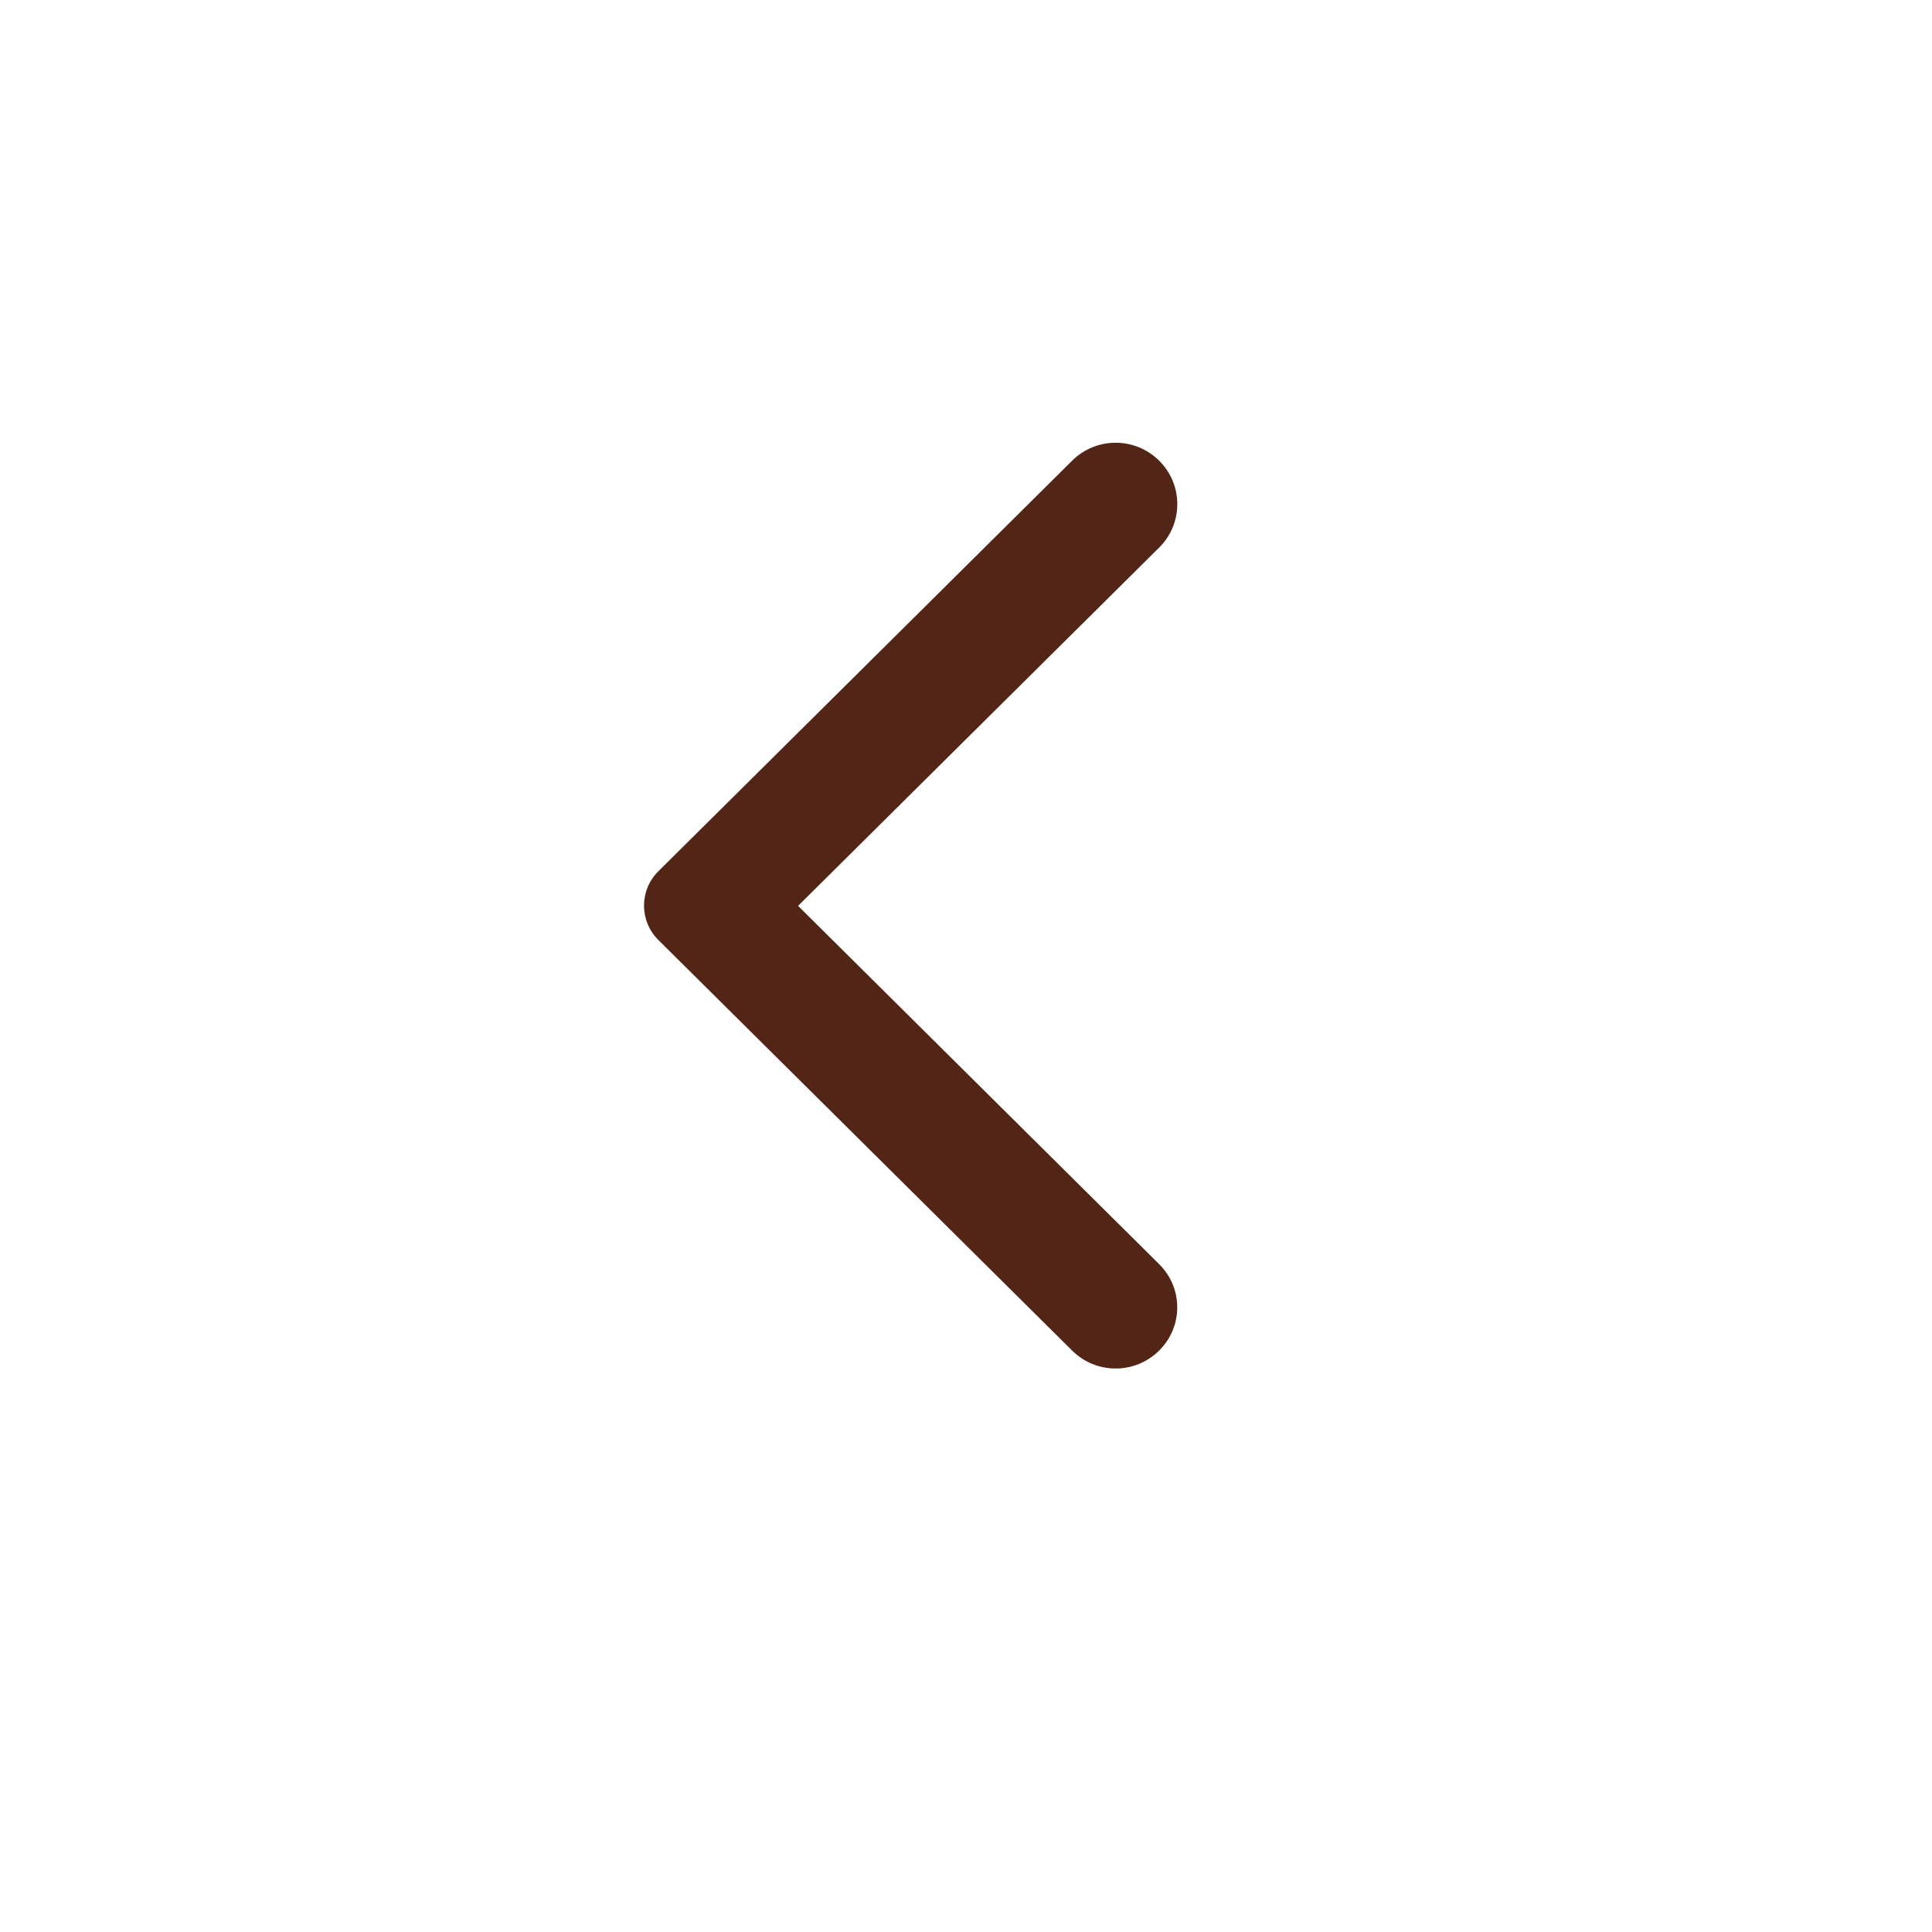
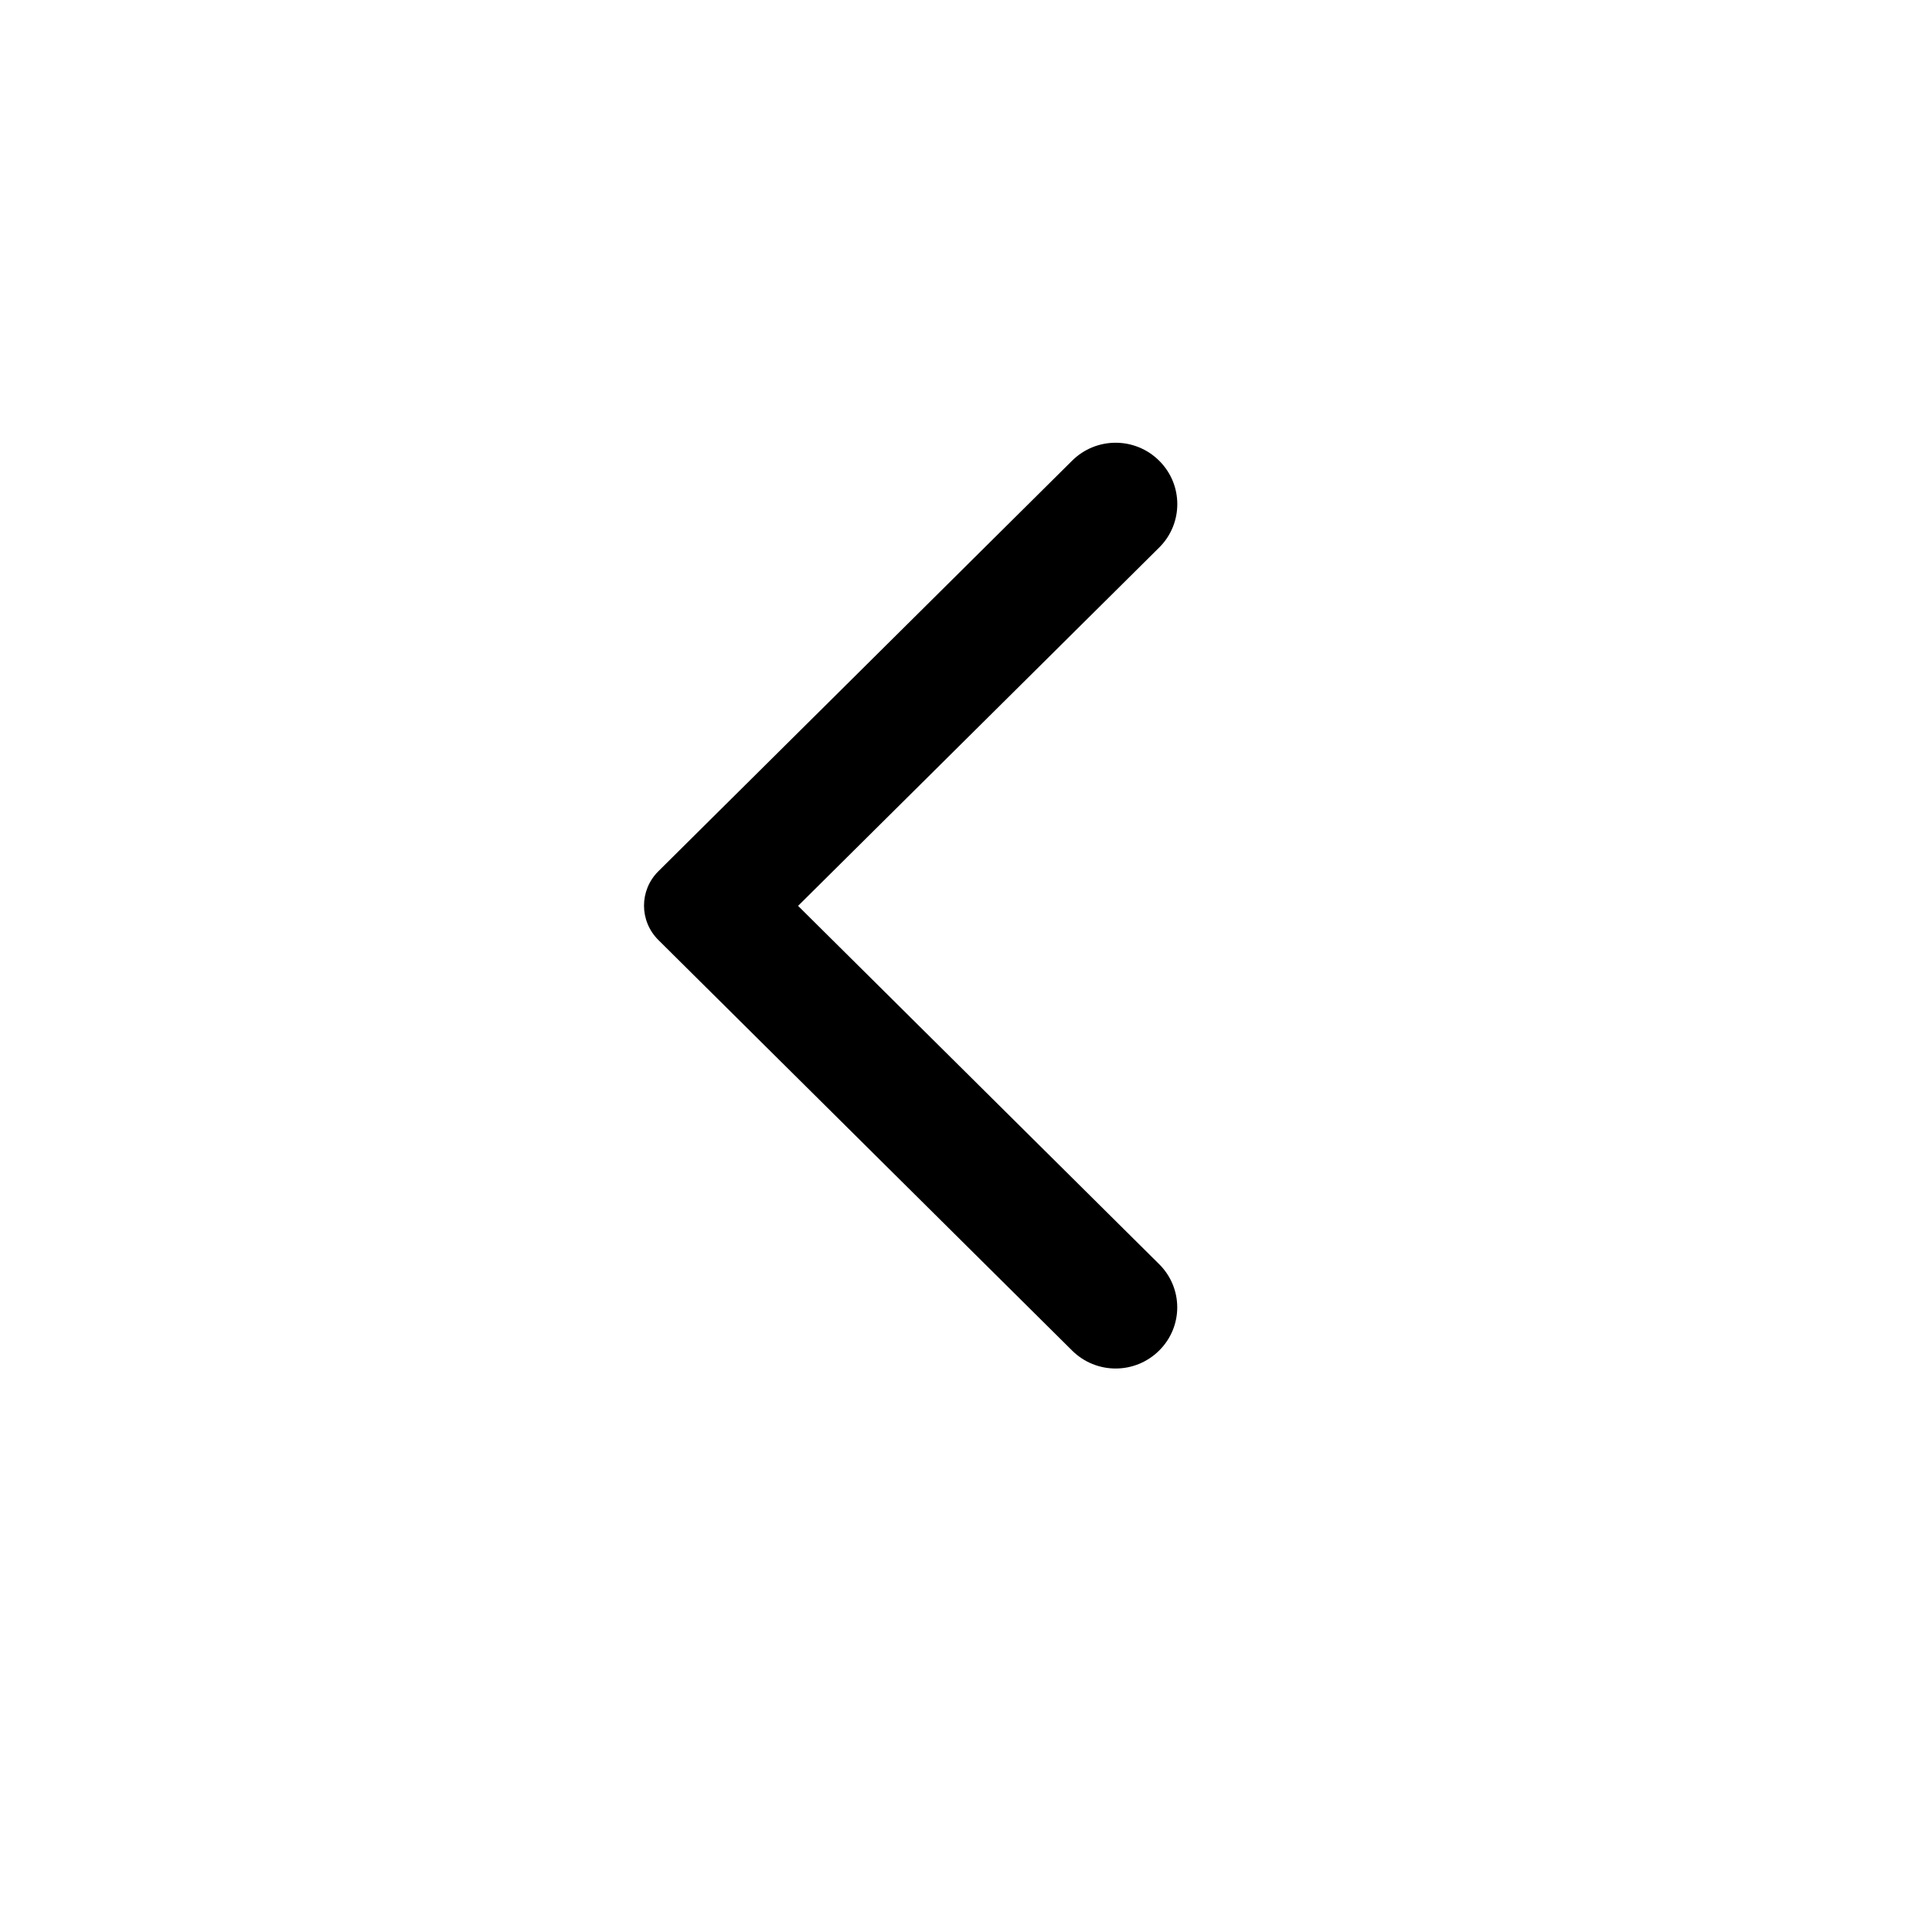
<svg xmlns="http://www.w3.org/2000/svg" width="48" height="48" viewBox="0 0 48 48" fill="none">
-   <path d="M28.799 11.446C28.2 10.851 27.235 10.851 26.636 11.446L16.358 21.645C15.881 22.118 15.881 22.882 16.358 23.355L26.636 33.554C27.235 34.149 28.2 34.149 28.799 33.554C29.398 32.96 29.398 32.002 28.799 31.408L19.828 22.506L28.811 13.592C29.398 12.998 29.398 12.04 28.799 11.446Z" fill="#512314" fill-opacity="0.988" />
+   <path d="M28.799 11.446C28.2 10.851 27.235 10.851 26.636 11.446L16.358 21.645C15.881 22.118 15.881 22.882 16.358 23.355L26.636 33.554C27.235 34.149 28.2 34.149 28.799 33.554C29.398 32.96 29.398 32.002 28.799 31.408L19.828 22.506L28.811 13.592C29.398 12.998 29.398 12.04 28.799 11.446Z" fill="#000000" />
</svg>
